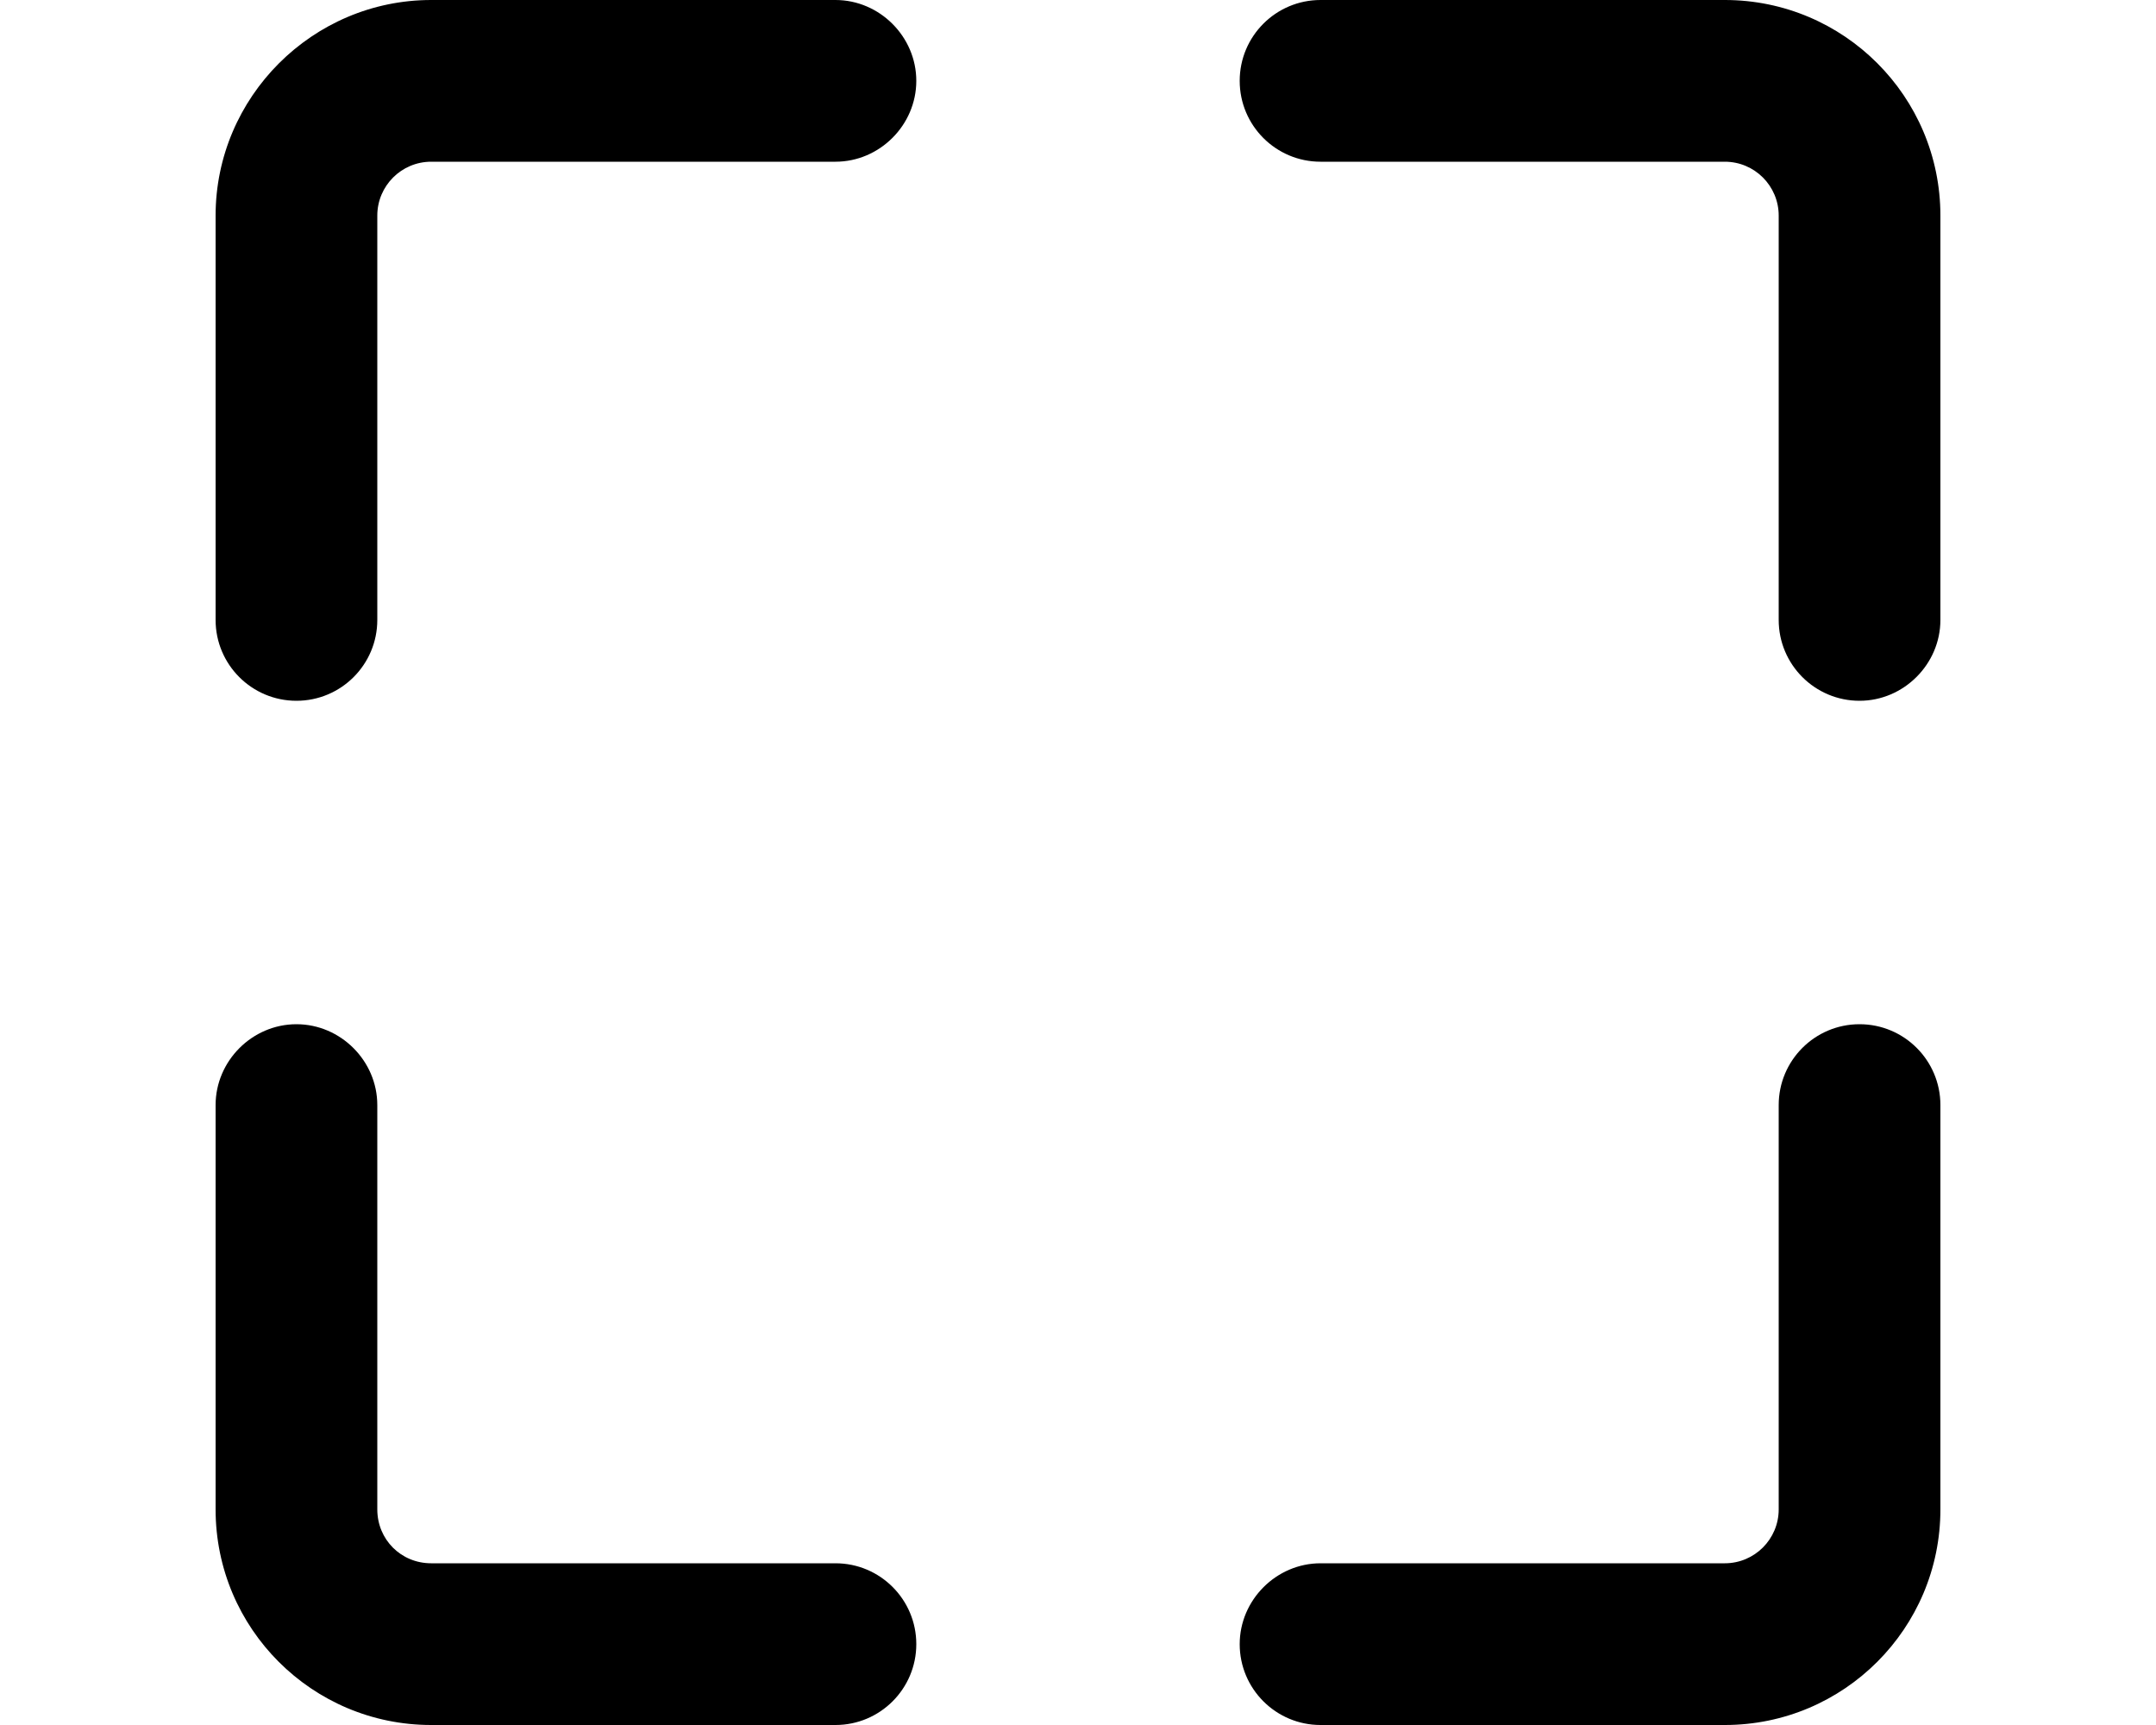
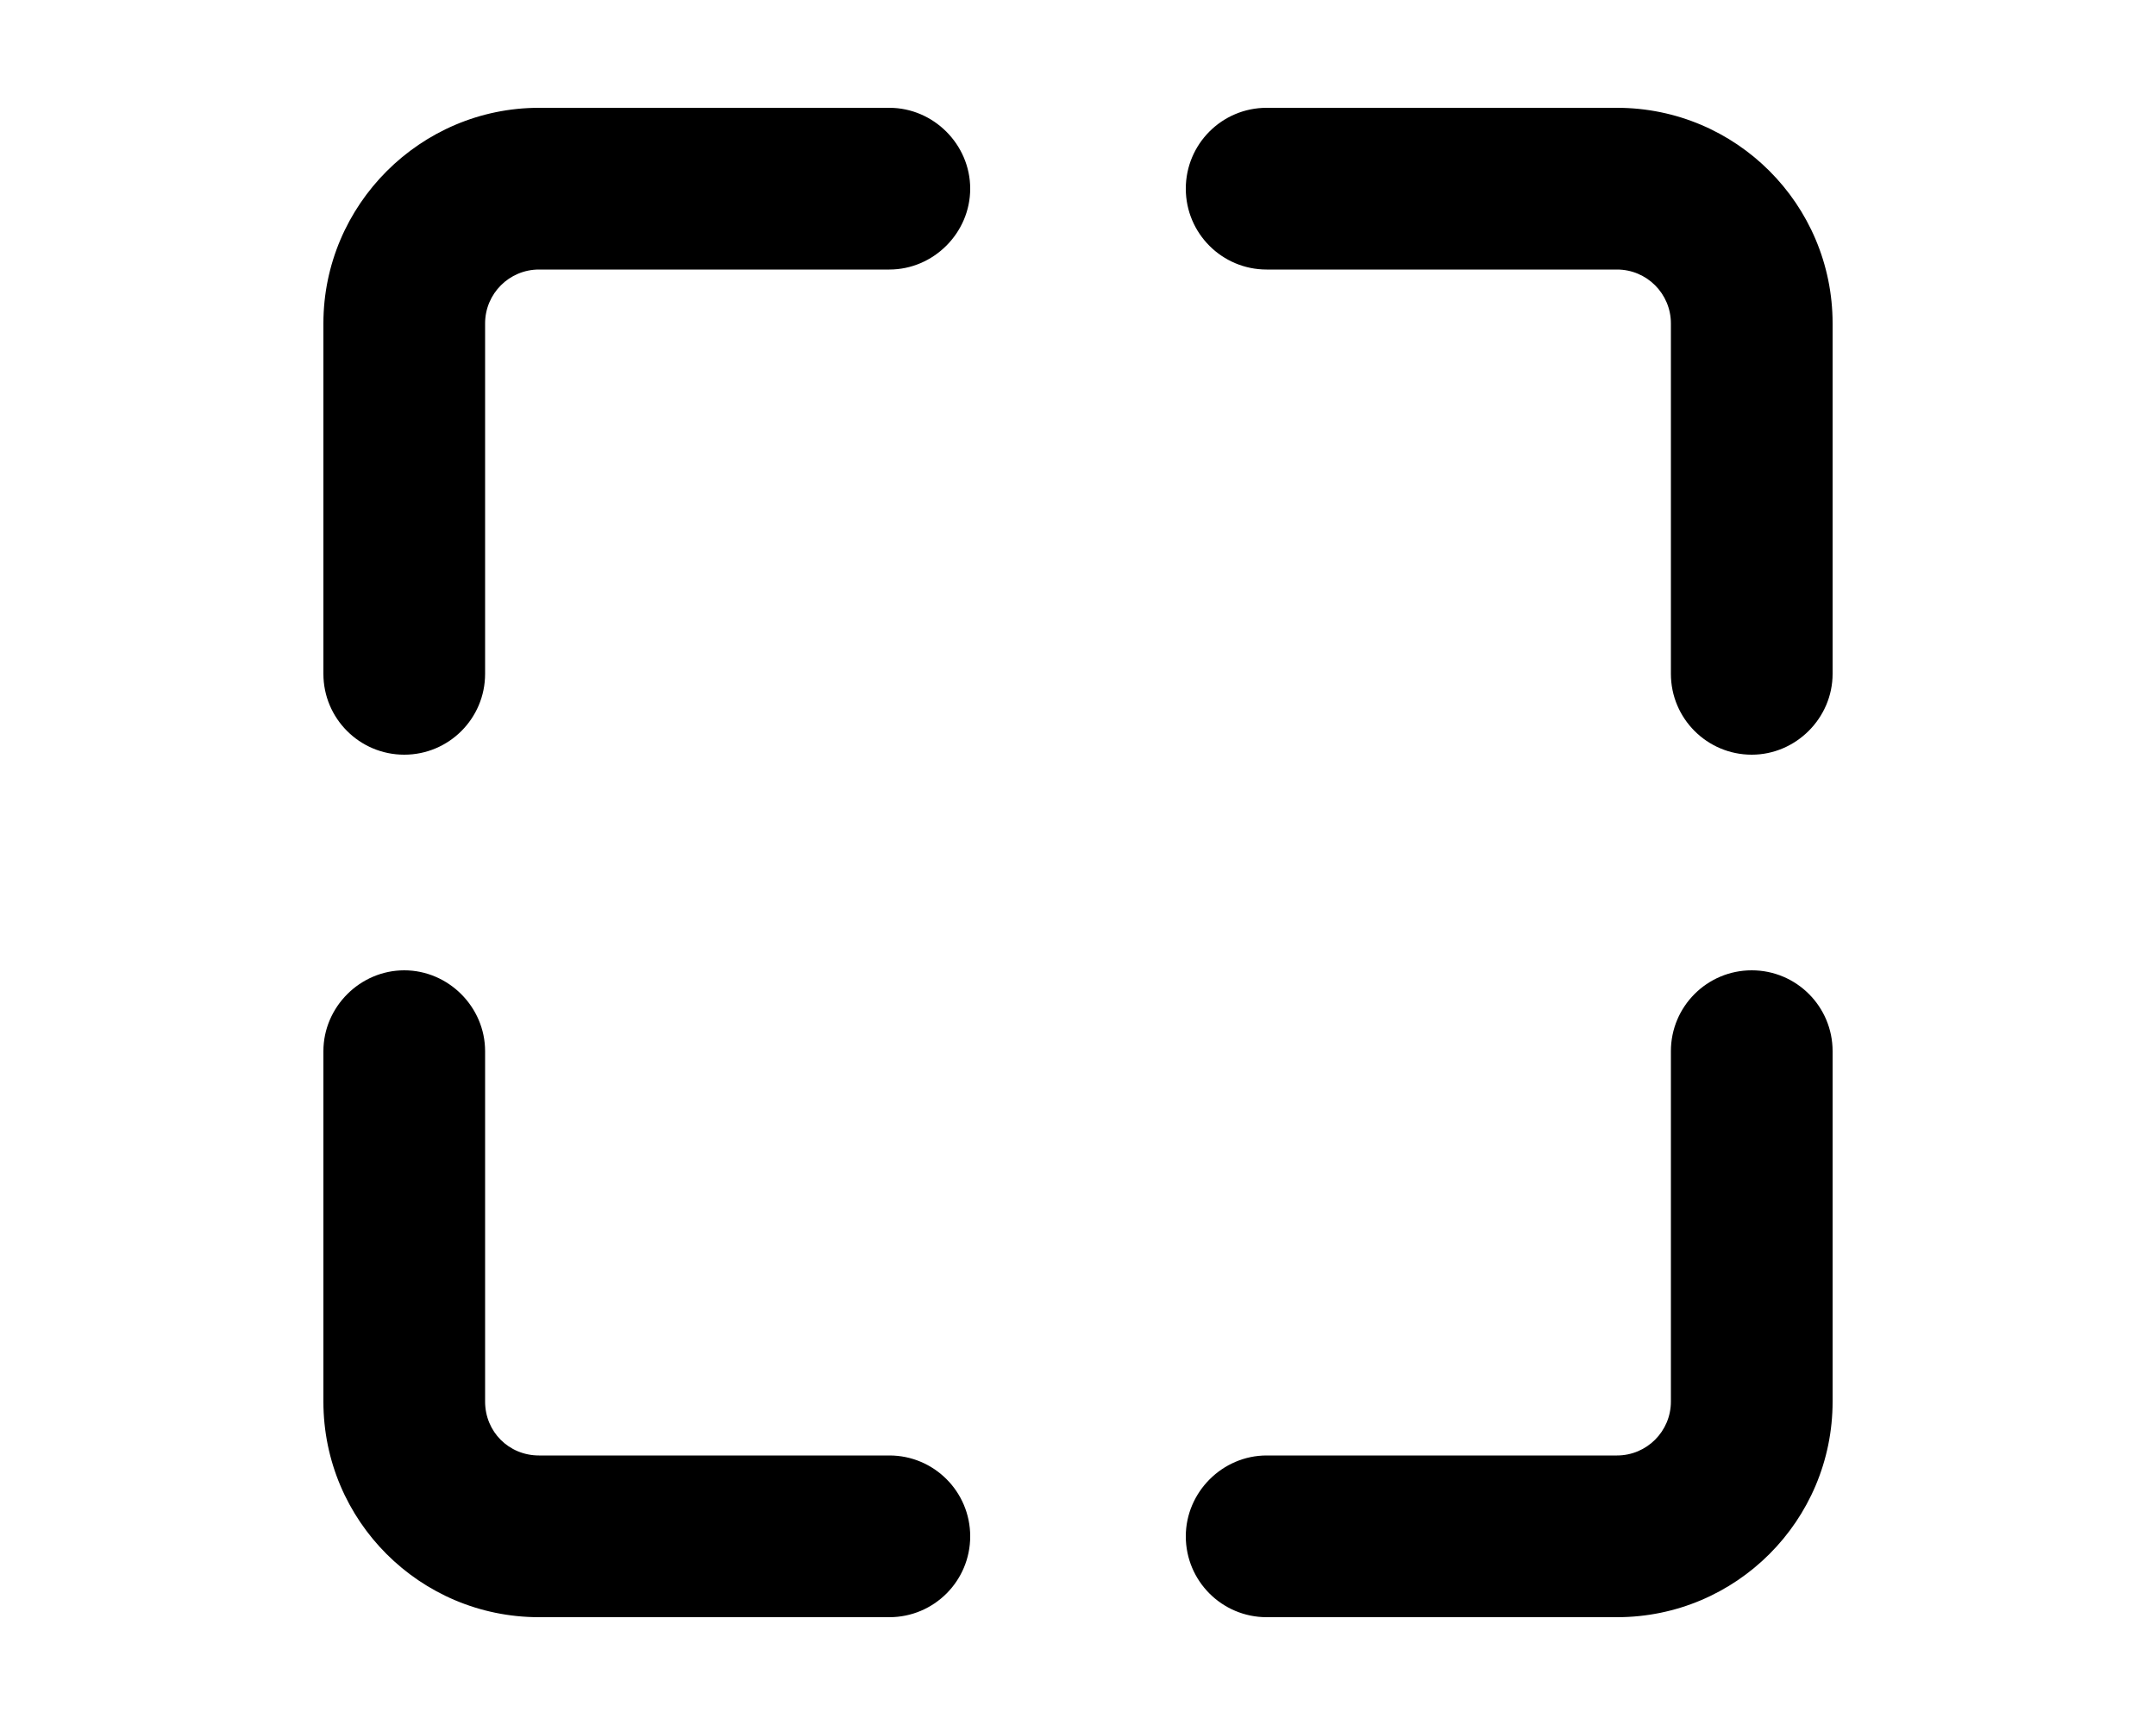
<svg xmlns="http://www.w3.org/2000/svg" viewBox="0 0 20 16" fill="currentColor">
-   <path d="M2.75 9.5c.41 0 .75.34.75.75V14c0 .28.22.5.5.5h3.75a.75.75 0 0 1 0 1.5H4a2 2 0 0 1-2-2v-3.75c0-.41.34-.75.75-.75ZM8.5.75c0 .41-.34.75-.75.75H4a.5.5 0 0 0-.5.5v3.75a.75.75 0 0 1-1.5 0V2c0-1.1.9-2 2-2h3.75c.41 0 .75.34.75.75Zm8.75 5.75a.75.75 0 0 1-.75-.75V2a.5.5 0 0 0-.5-.5h-3.75a.75.75 0 0 1 0-1.5H16a2 2 0 0 1 2 2v3.75c0 .41-.34.75-.75.75Zm-5.75 8.75c0-.41.34-.75.75-.75H16a.5.5 0 0 0 .5-.5v-3.75a.75.75 0 0 1 1.5 0V14a2 2 0 0 1-2 2h-3.75a.75.75 0 0 1-.75-.75Z" />
+   <path d="M3.75 9c.41 0 .75.34.75.75V13c0 .28.22.5.5.5h3.25a.75.75 0 0 1 0 1.5H5a2 2 0 0 1-2-2V9.75c0-.41.34-.75.75-.75ZM9 1.75c0 .41-.34.75-.75.75H5a.5.5 0 0 0-.5.5v3.25a.75.75 0 0 1-1.5 0V3c0-1.1.9-2 2-2h3.25c.41 0 .75.34.75.75ZM16.25 7a.75.75 0 0 1-.75-.75V3a.5.5 0 0 0-.5-.5h-3.25a.75.75 0 0 1 0-1.5H15a2 2 0 0 1 2 2v3.25c0 .41-.34.75-.75.75ZM11 14.25c0-.41.34-.75.75-.75H15a.5.5 0 0 0 .5-.5V9.75a.75.75 0 0 1 1.5 0V13a2 2 0 0 1-2 2h-3.25a.75.75 0 0 1-.75-.75Z" />
</svg>
